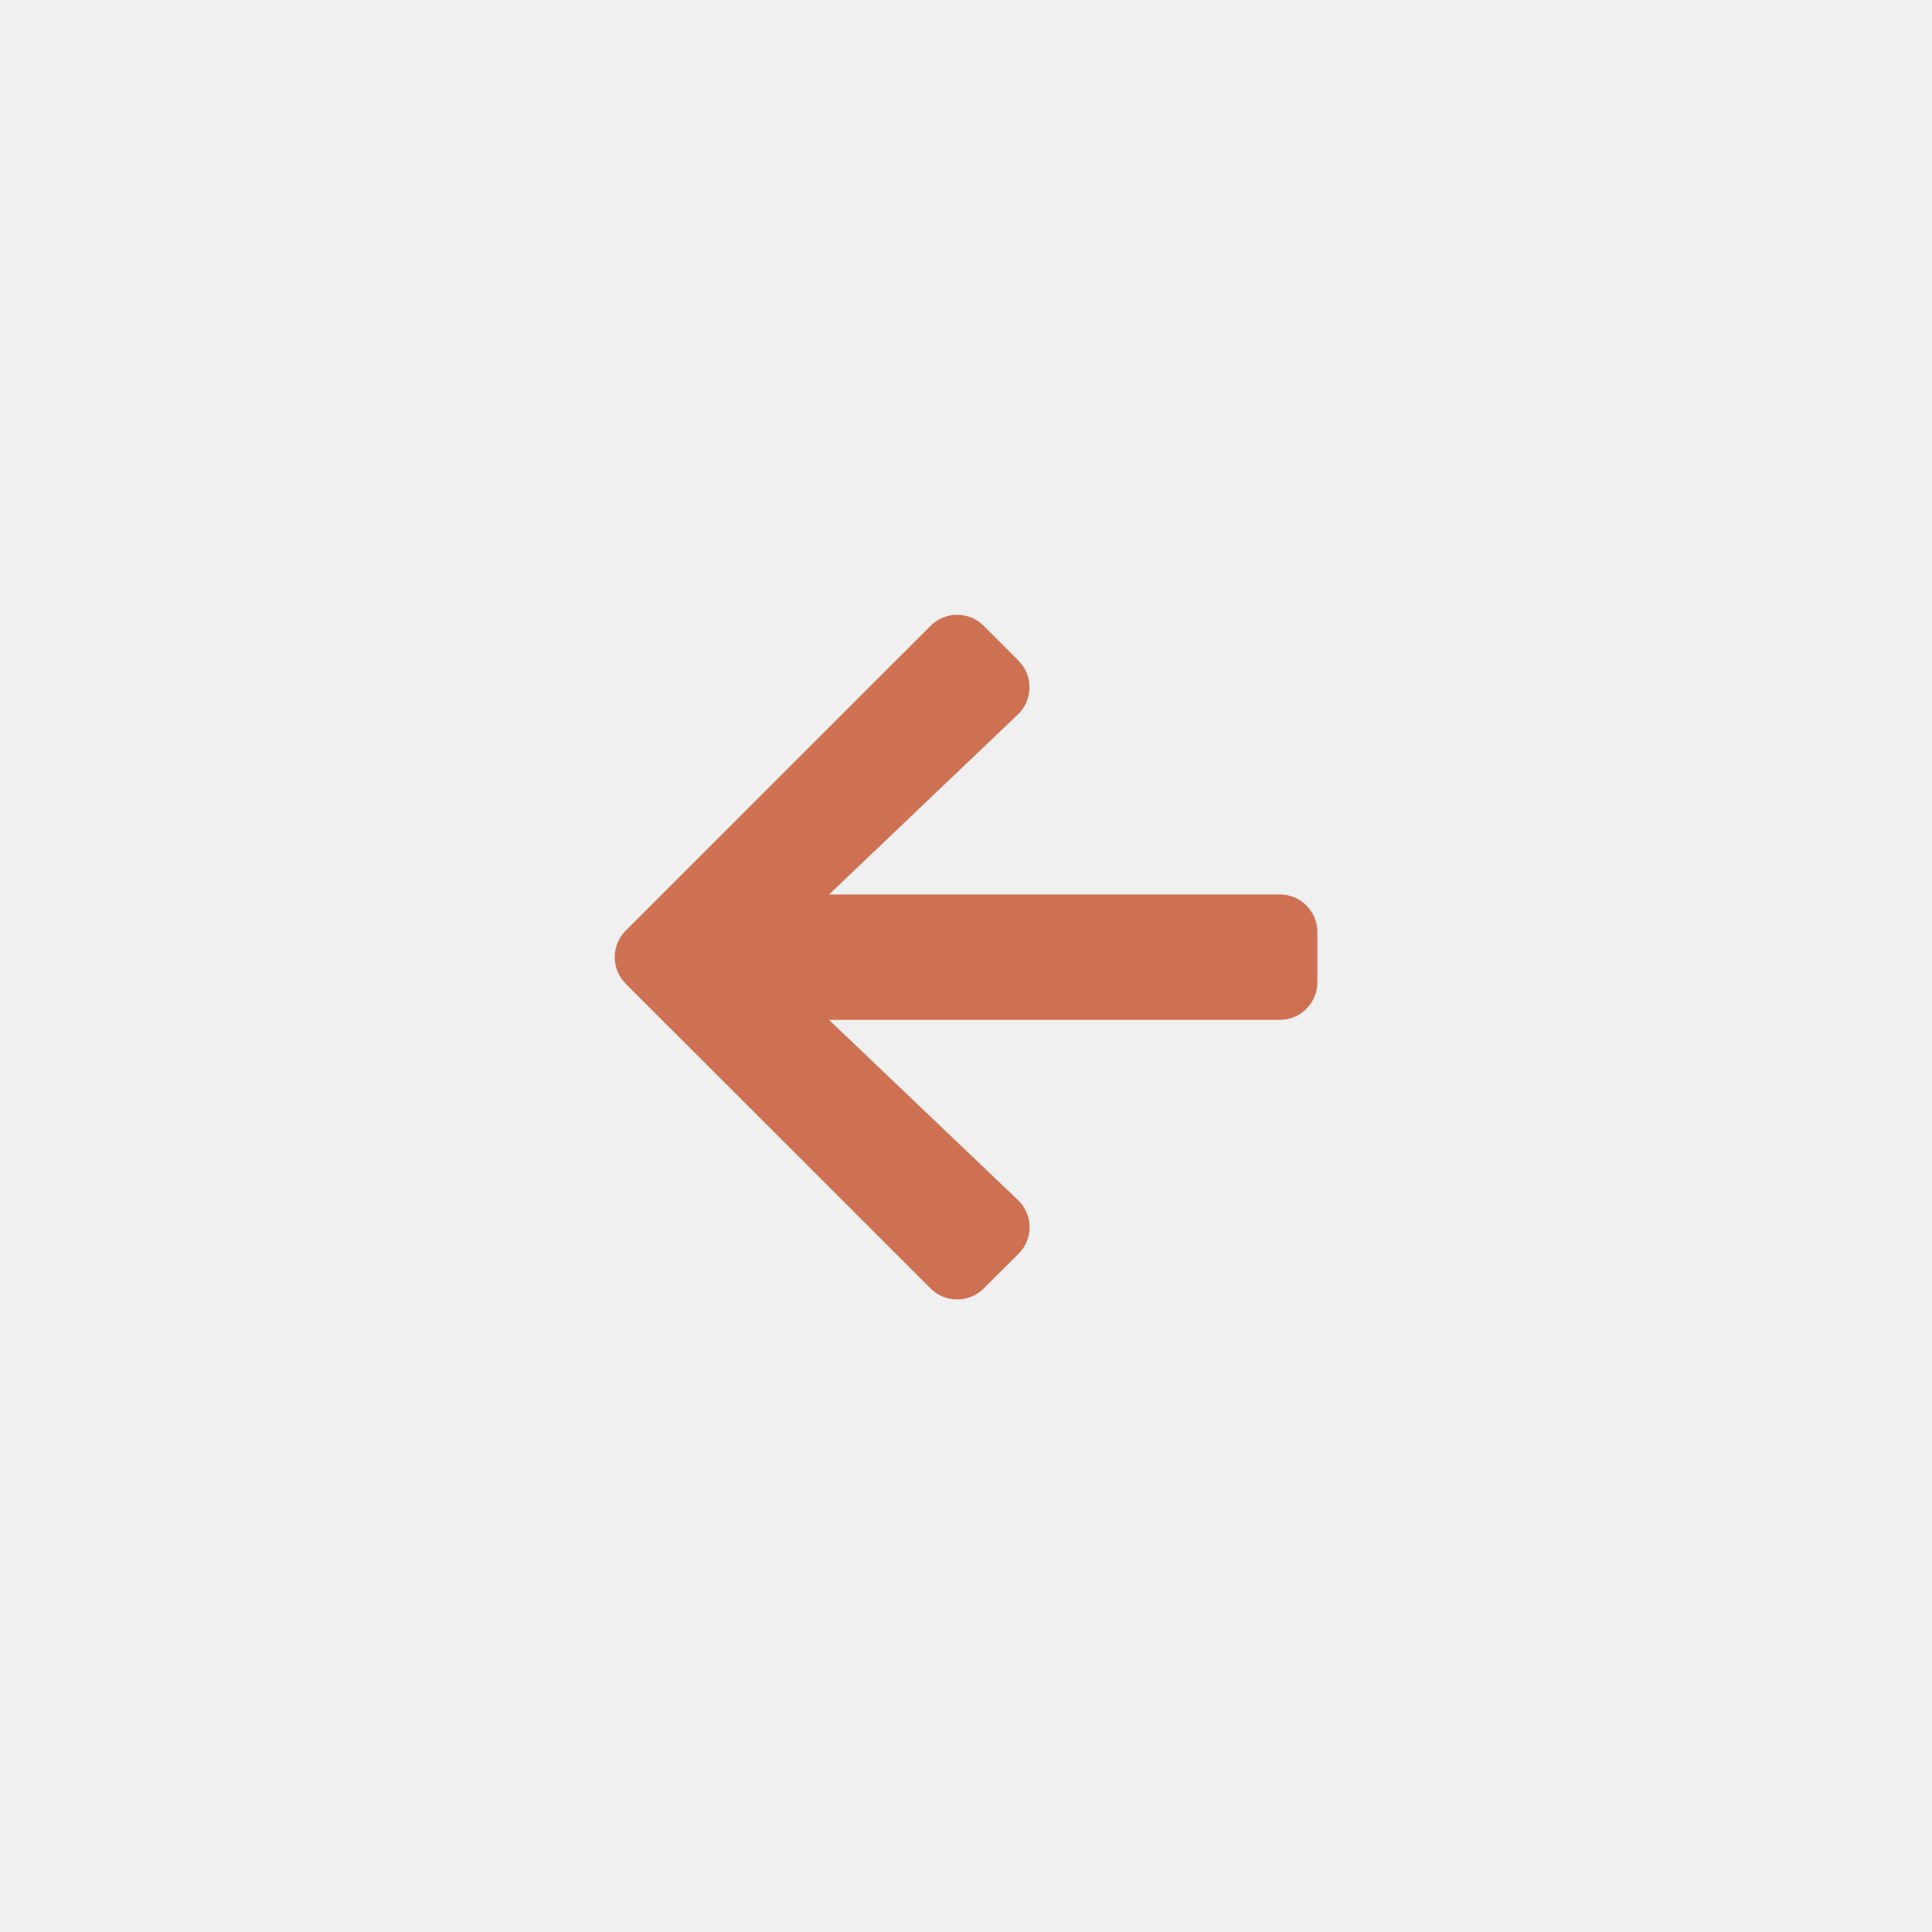
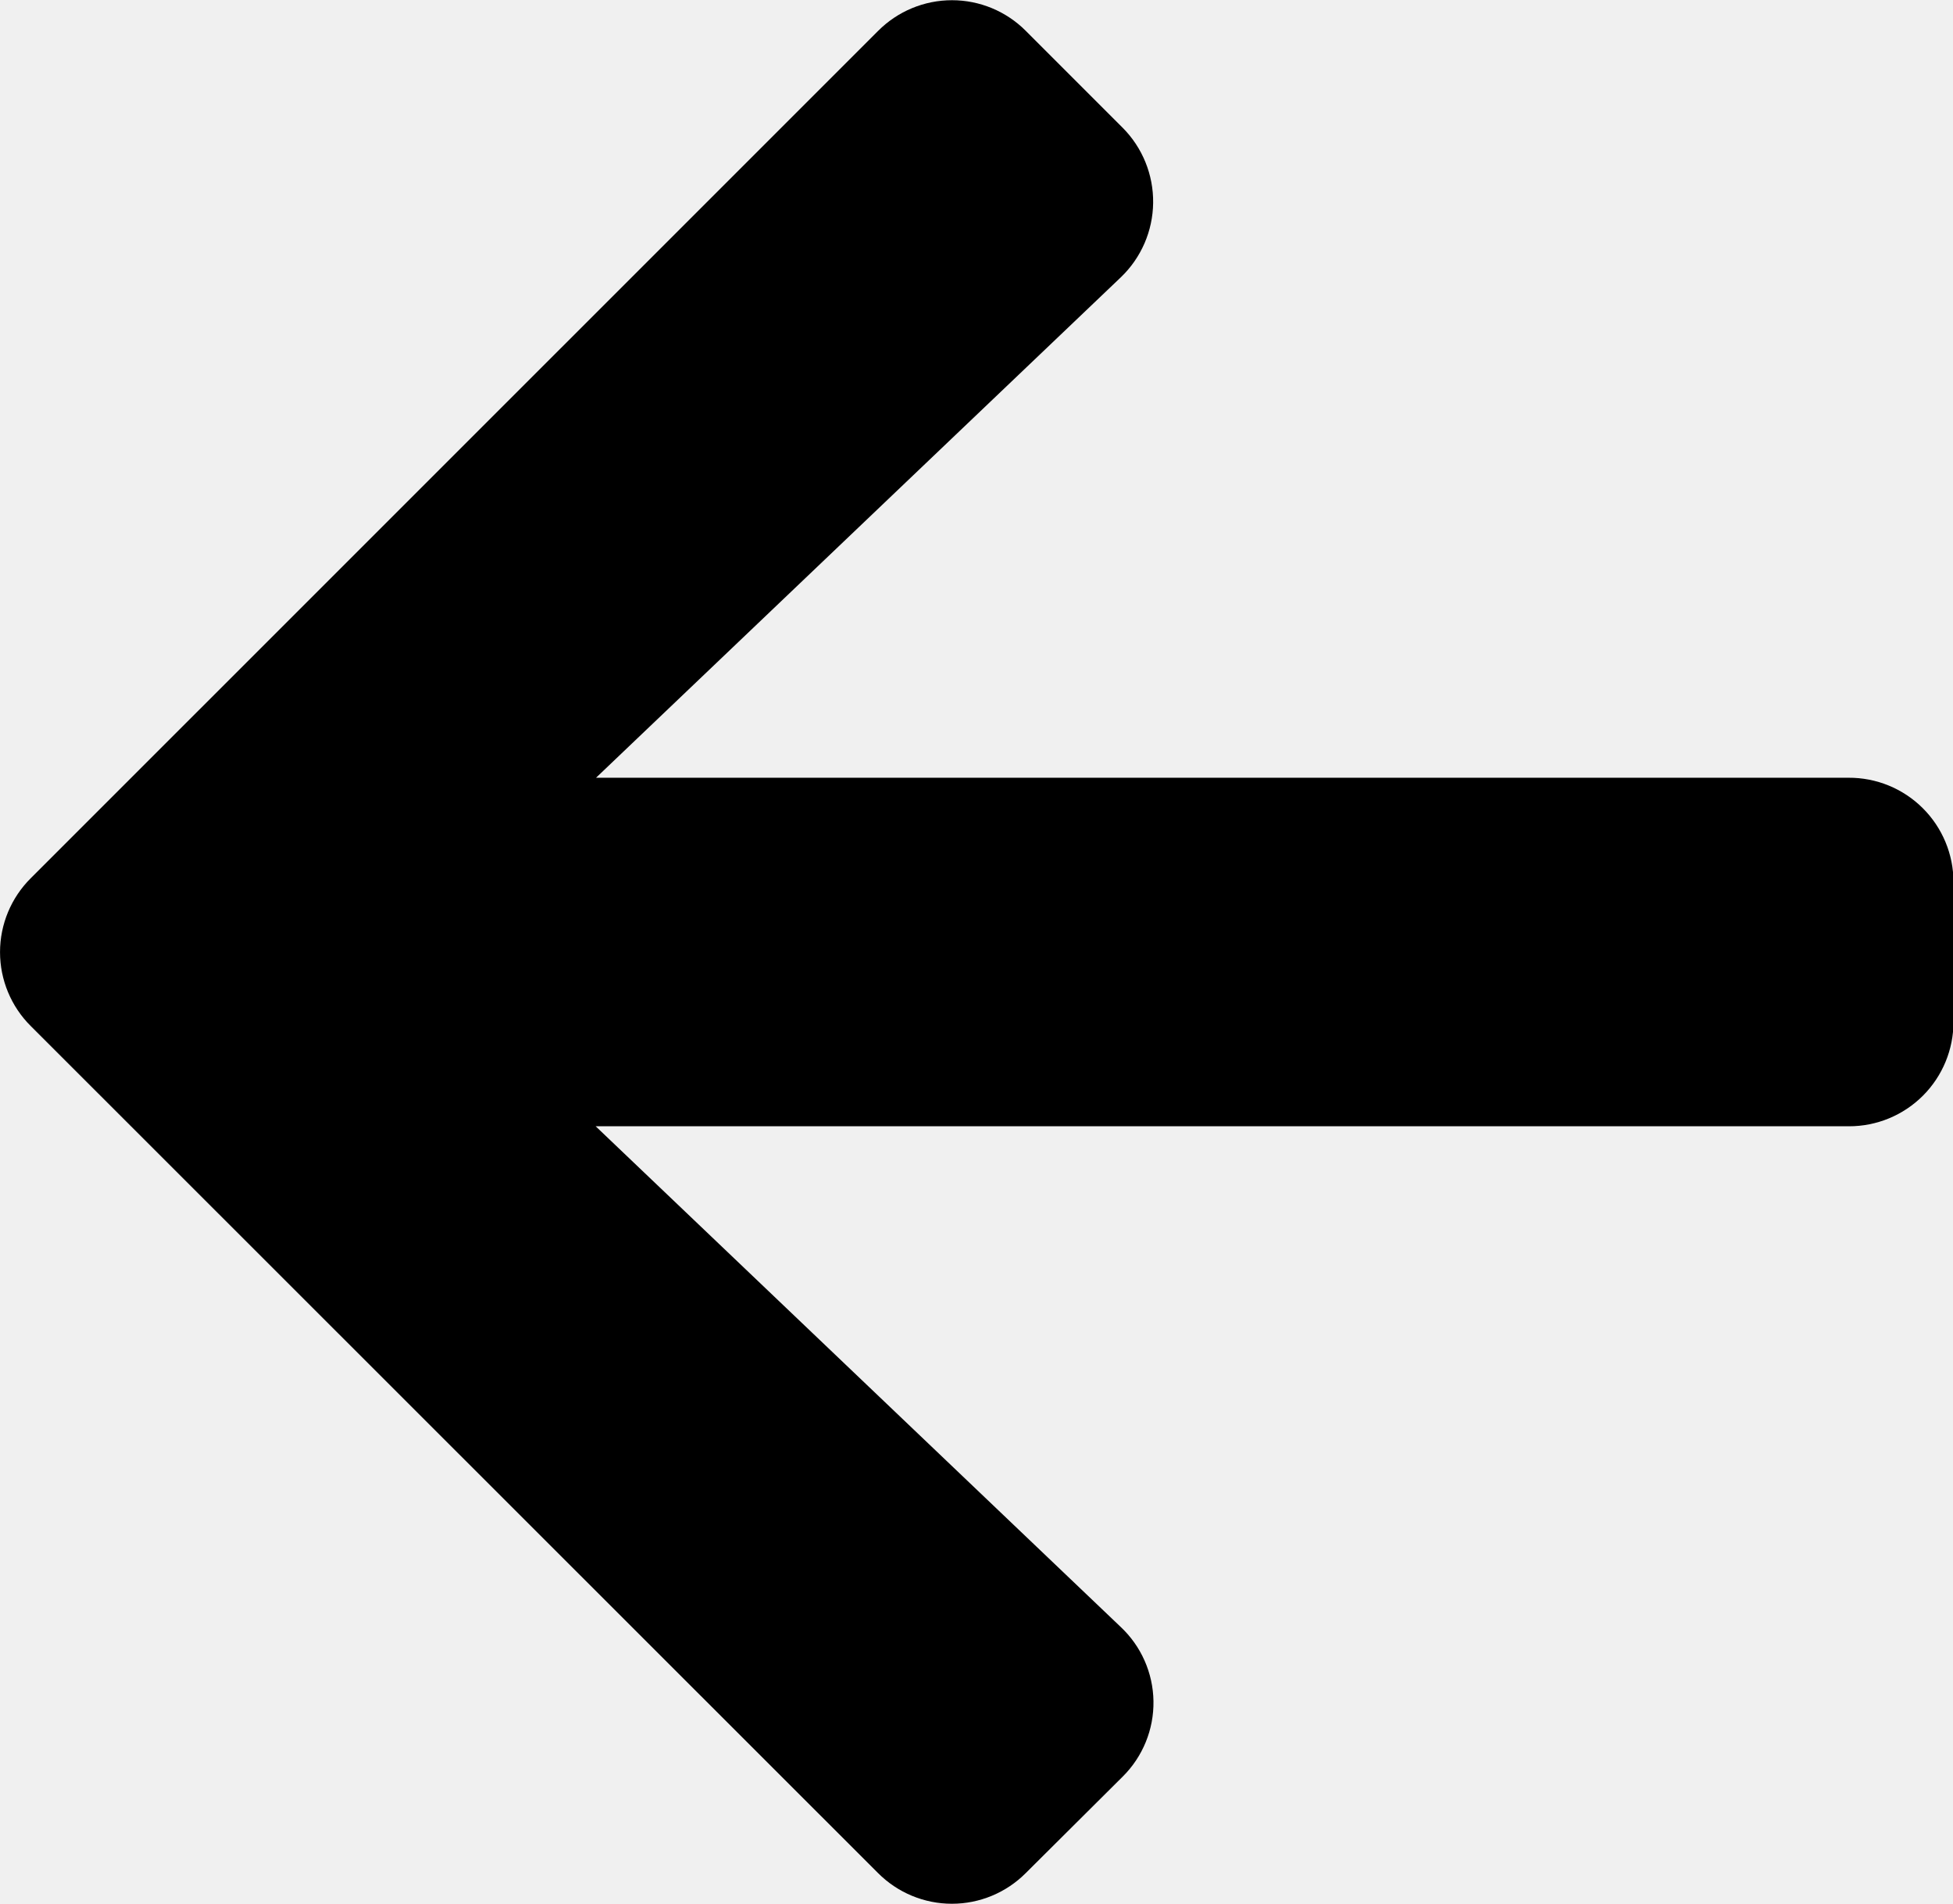
- <svg xmlns="http://www.w3.org/2000/svg" id="icon-arrow-left" width="44" height="44" viewBox="0 0 44 44">
-   <defs>
-     <style>
-       .cls-1 {
-         fill: #fff;
-         opacity: 0;
-       }
- 
-       .cls-2 {
-         fill: #ce7153;
-       }
-     </style>
-   </defs>
-   <rect id="Rectangle_5" data-name="Rectangle 5" class="cls-1" width="44" height="44" />
-   <path id="icon-arrow-left-2" data-name="icon-arrow-left" class="cls-2" d="M9.194,17.2,8.4,17.99a.854.854,0,0,1-1.211,0L.248,11.052a.854.854,0,0,1,0-1.211L7.19,2.9A.854.854,0,0,1,8.4,2.9l.793.793a.858.858,0,0,1-.014,1.225l-4.3,4.1H15.139A.855.855,0,0,1,16,9.873v1.143a.855.855,0,0,1-.857.857H4.876l4.3,4.1A.852.852,0,0,1,9.194,17.2Z" transform="translate(14.003 11.353)" />
+ <svg xmlns="http://www.w3.org/2000/svg" width="16" height="15.595" viewBox="0 0 16 15.595">
+   <path id="icon-arrow-left" d="M9.194,17.2,8.4,17.99a.854.854,0,0,1-1.211,0L.248,11.052a.854.854,0,0,1,0-1.211L7.19,2.9A.854.854,0,0,1,8.4,2.9l.793.793a.858.858,0,0,1-.014,1.225l-4.3,4.1H15.139A.855.855,0,0,1,16,9.873v1.143a.855.855,0,0,1-.857.857H4.876l4.3,4.1A.852.852,0,0,1,9.194,17.2Z" transform="translate(0.004 -2.647)" />
</svg>
